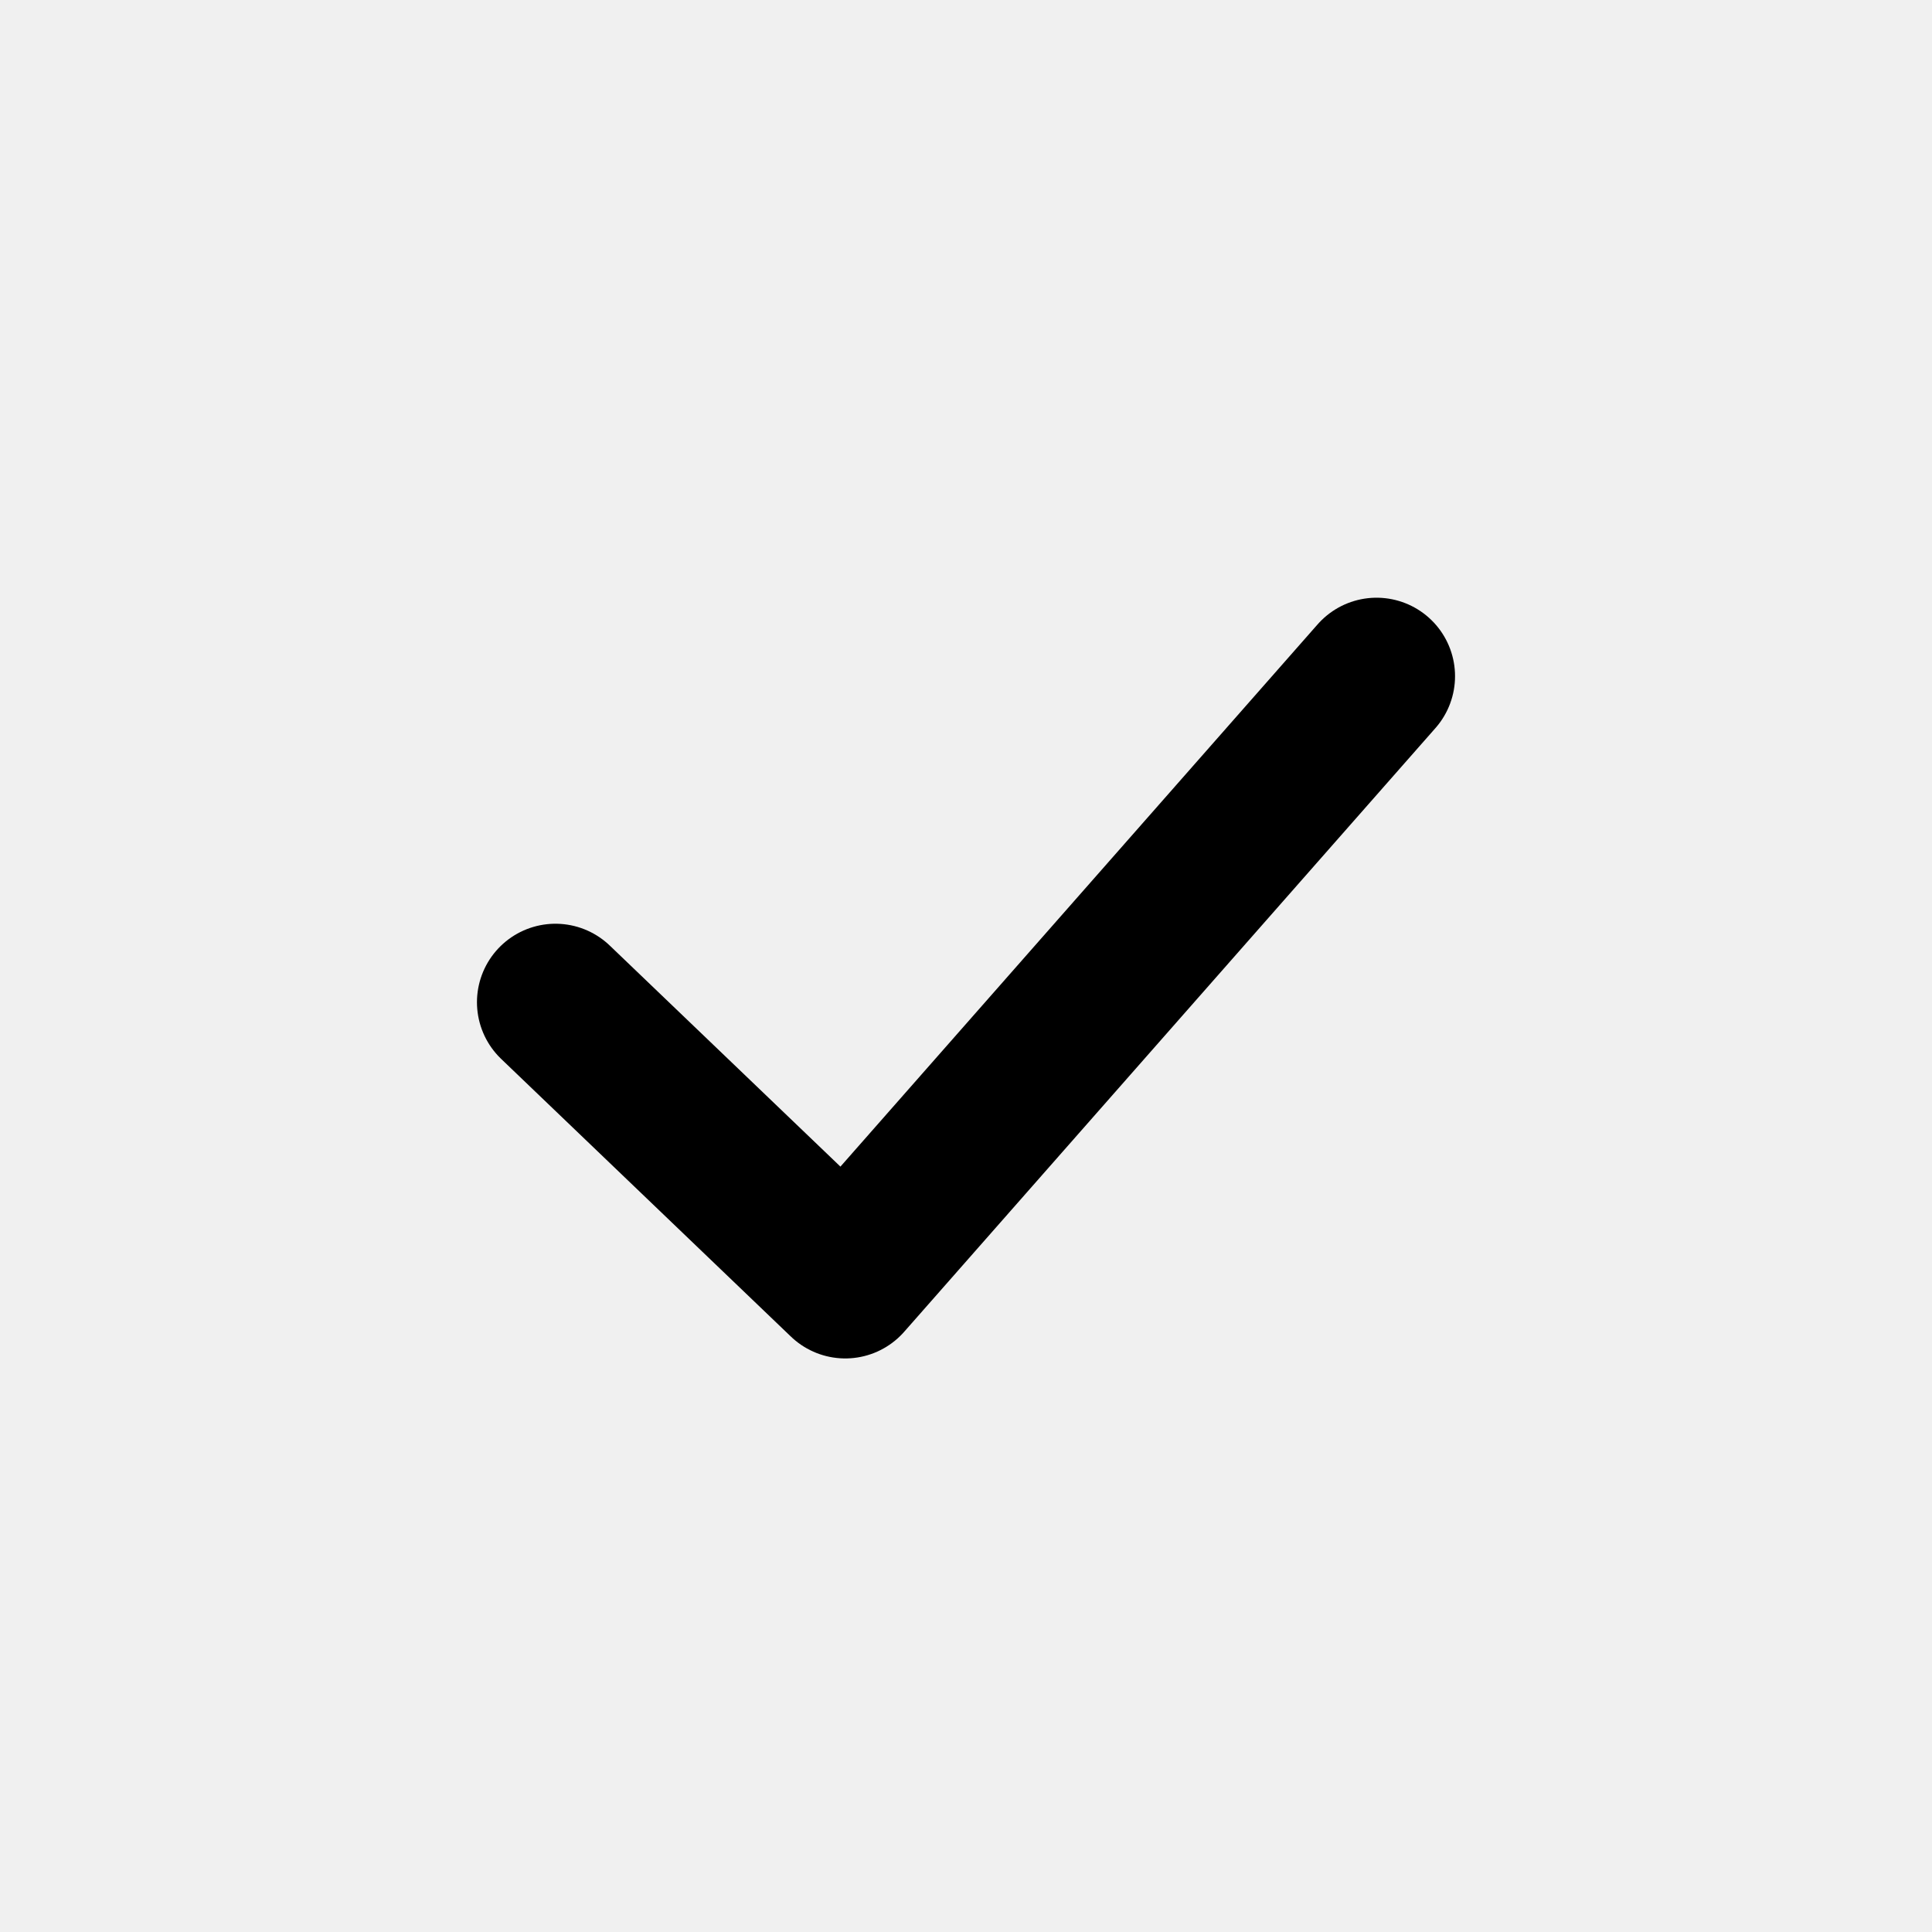
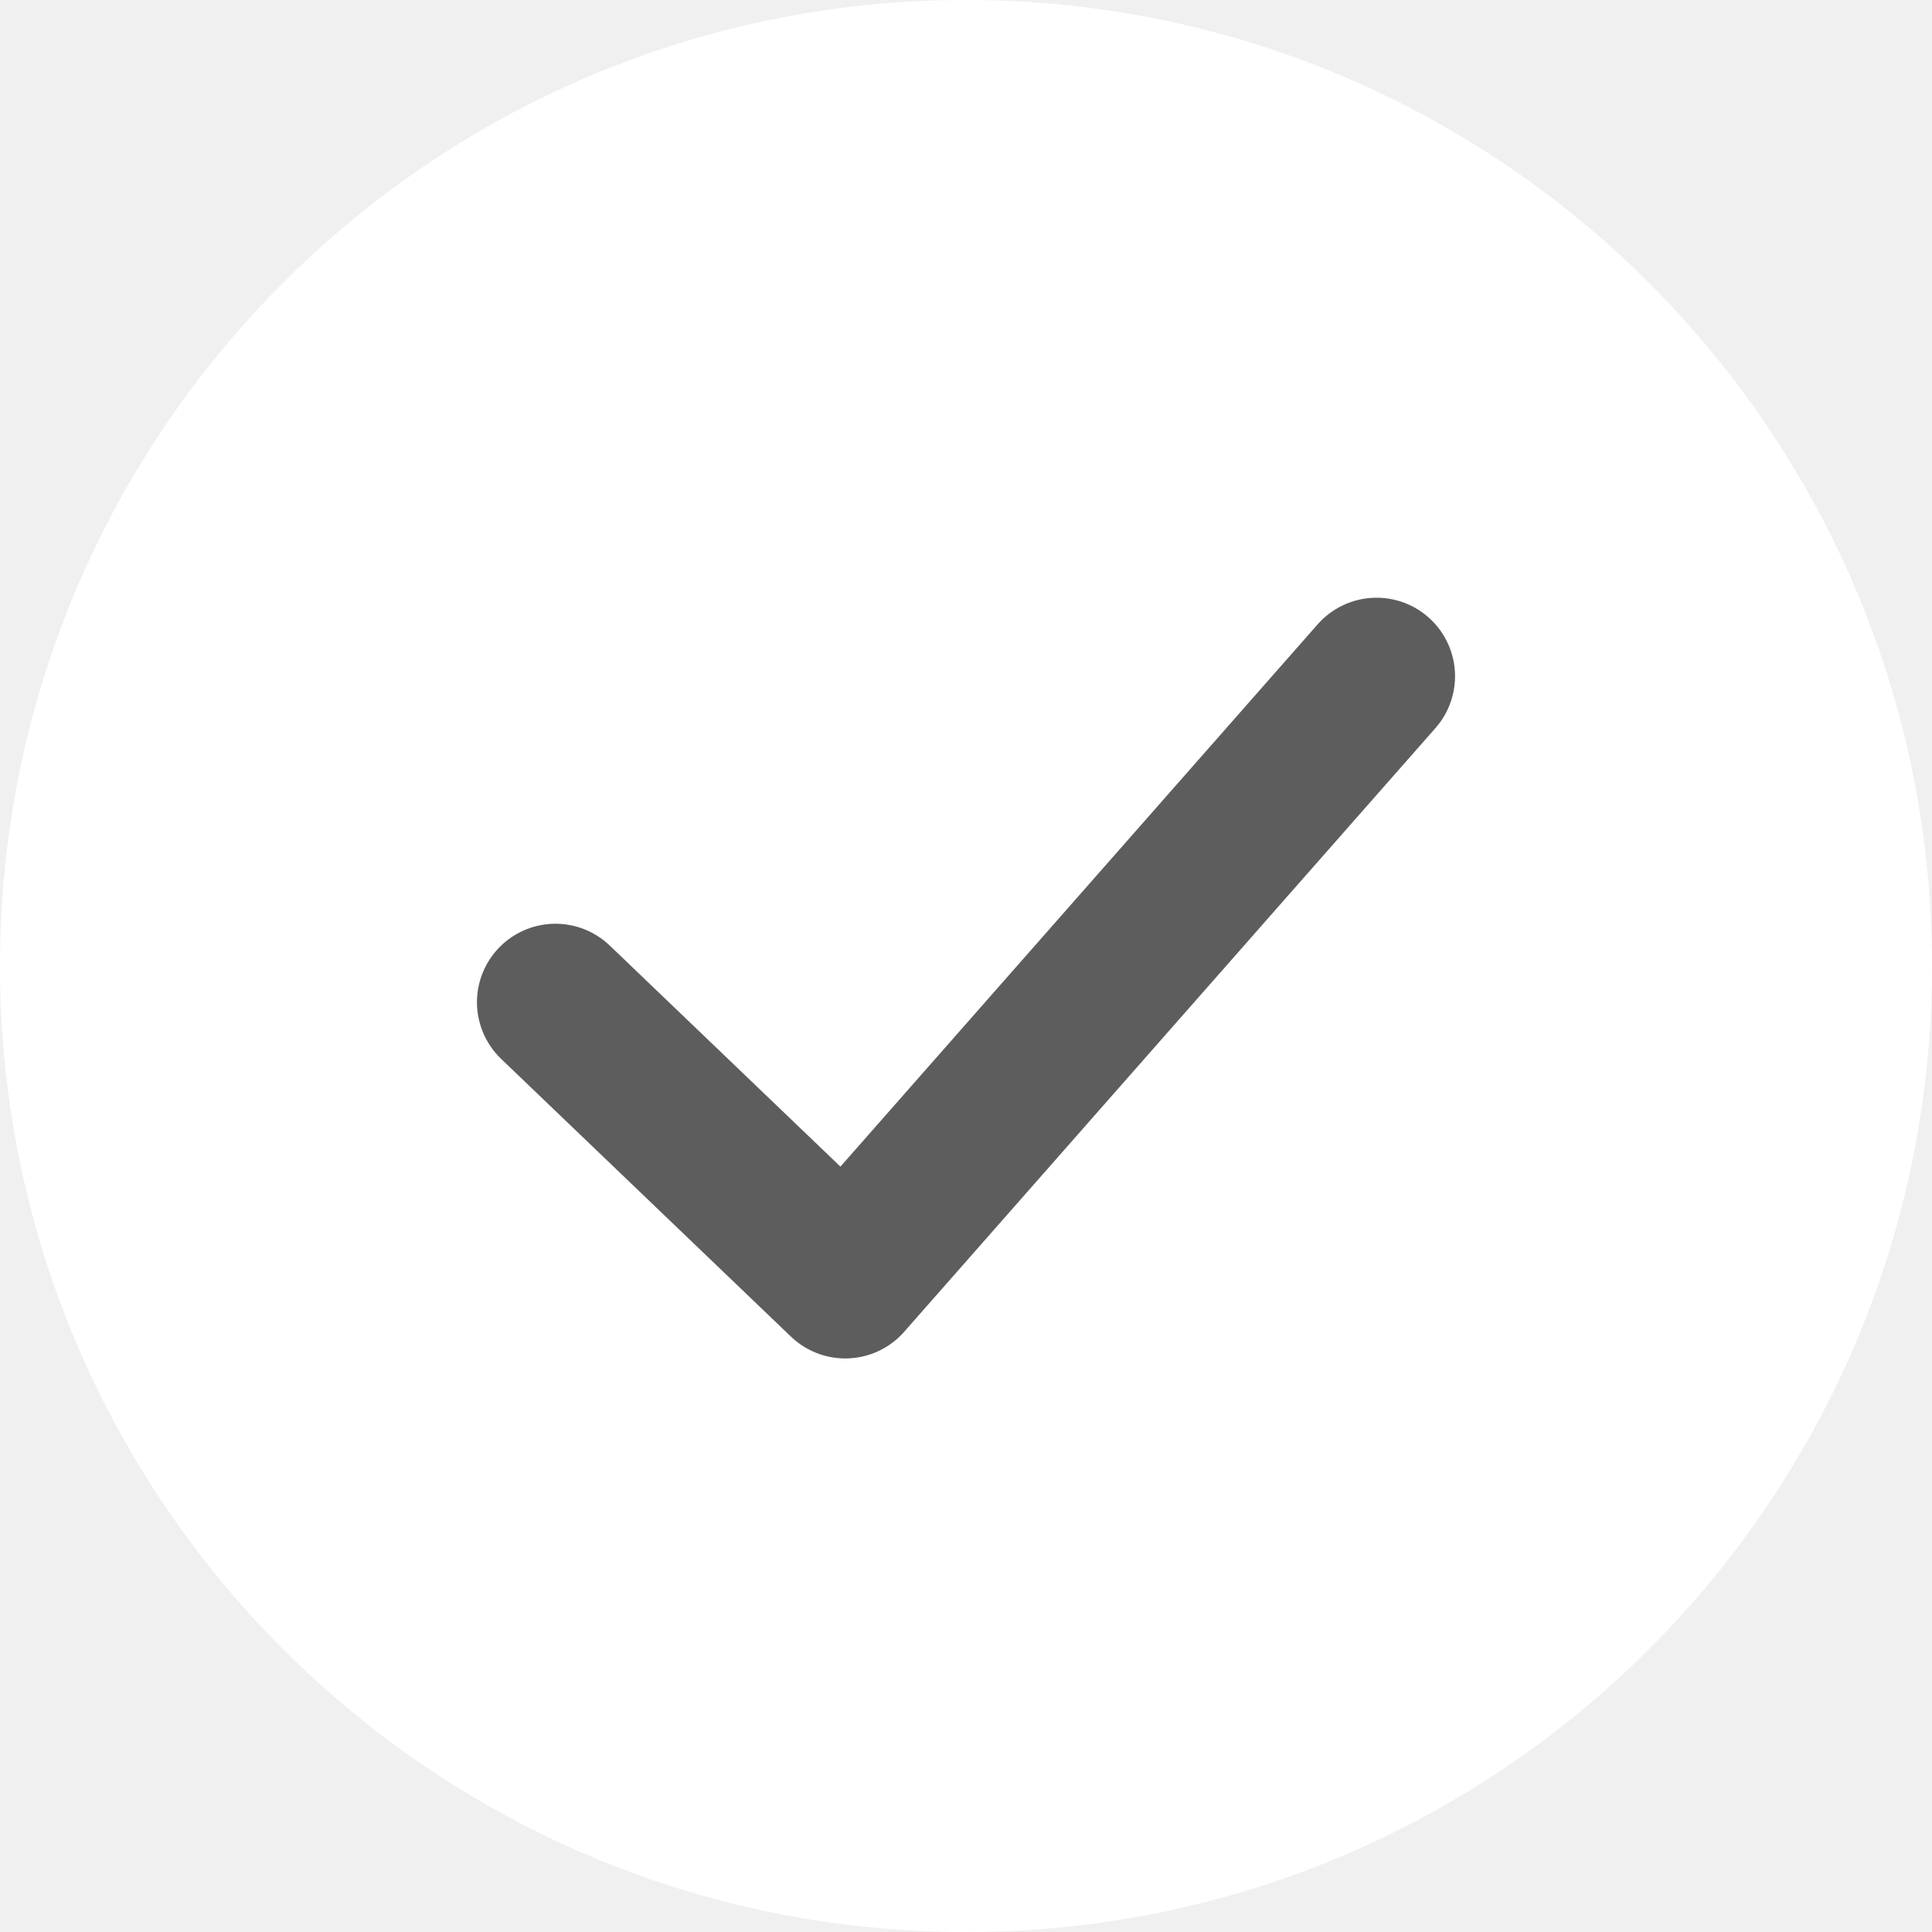
<svg xmlns="http://www.w3.org/2000/svg" preserveAspectRatio="none" overflow="visible" style="display: block;" width="16" height="16" viewBox="0 0 16 16" fill="none">
  <g id="LiveArea">
-     <rect width="16" height="16" rx="8" />
-     <path id="Check" d="M4.6 8.3L7 10.6L11.4 5.6" fill="none" stroke="currentColor" stroke-width="1.3" stroke-linecap="round" stroke-linejoin="round" />
+     <rect width="16" height="16" rx="8" fill="white" />
+     <path id="Check" d="M4.6 8.3L7 10.6L11.4 5.6" stroke-width="1.3" stroke-linecap="round" stroke-linejoin="round" stroke="#5D5D5D" />
  </g>
</svg>
